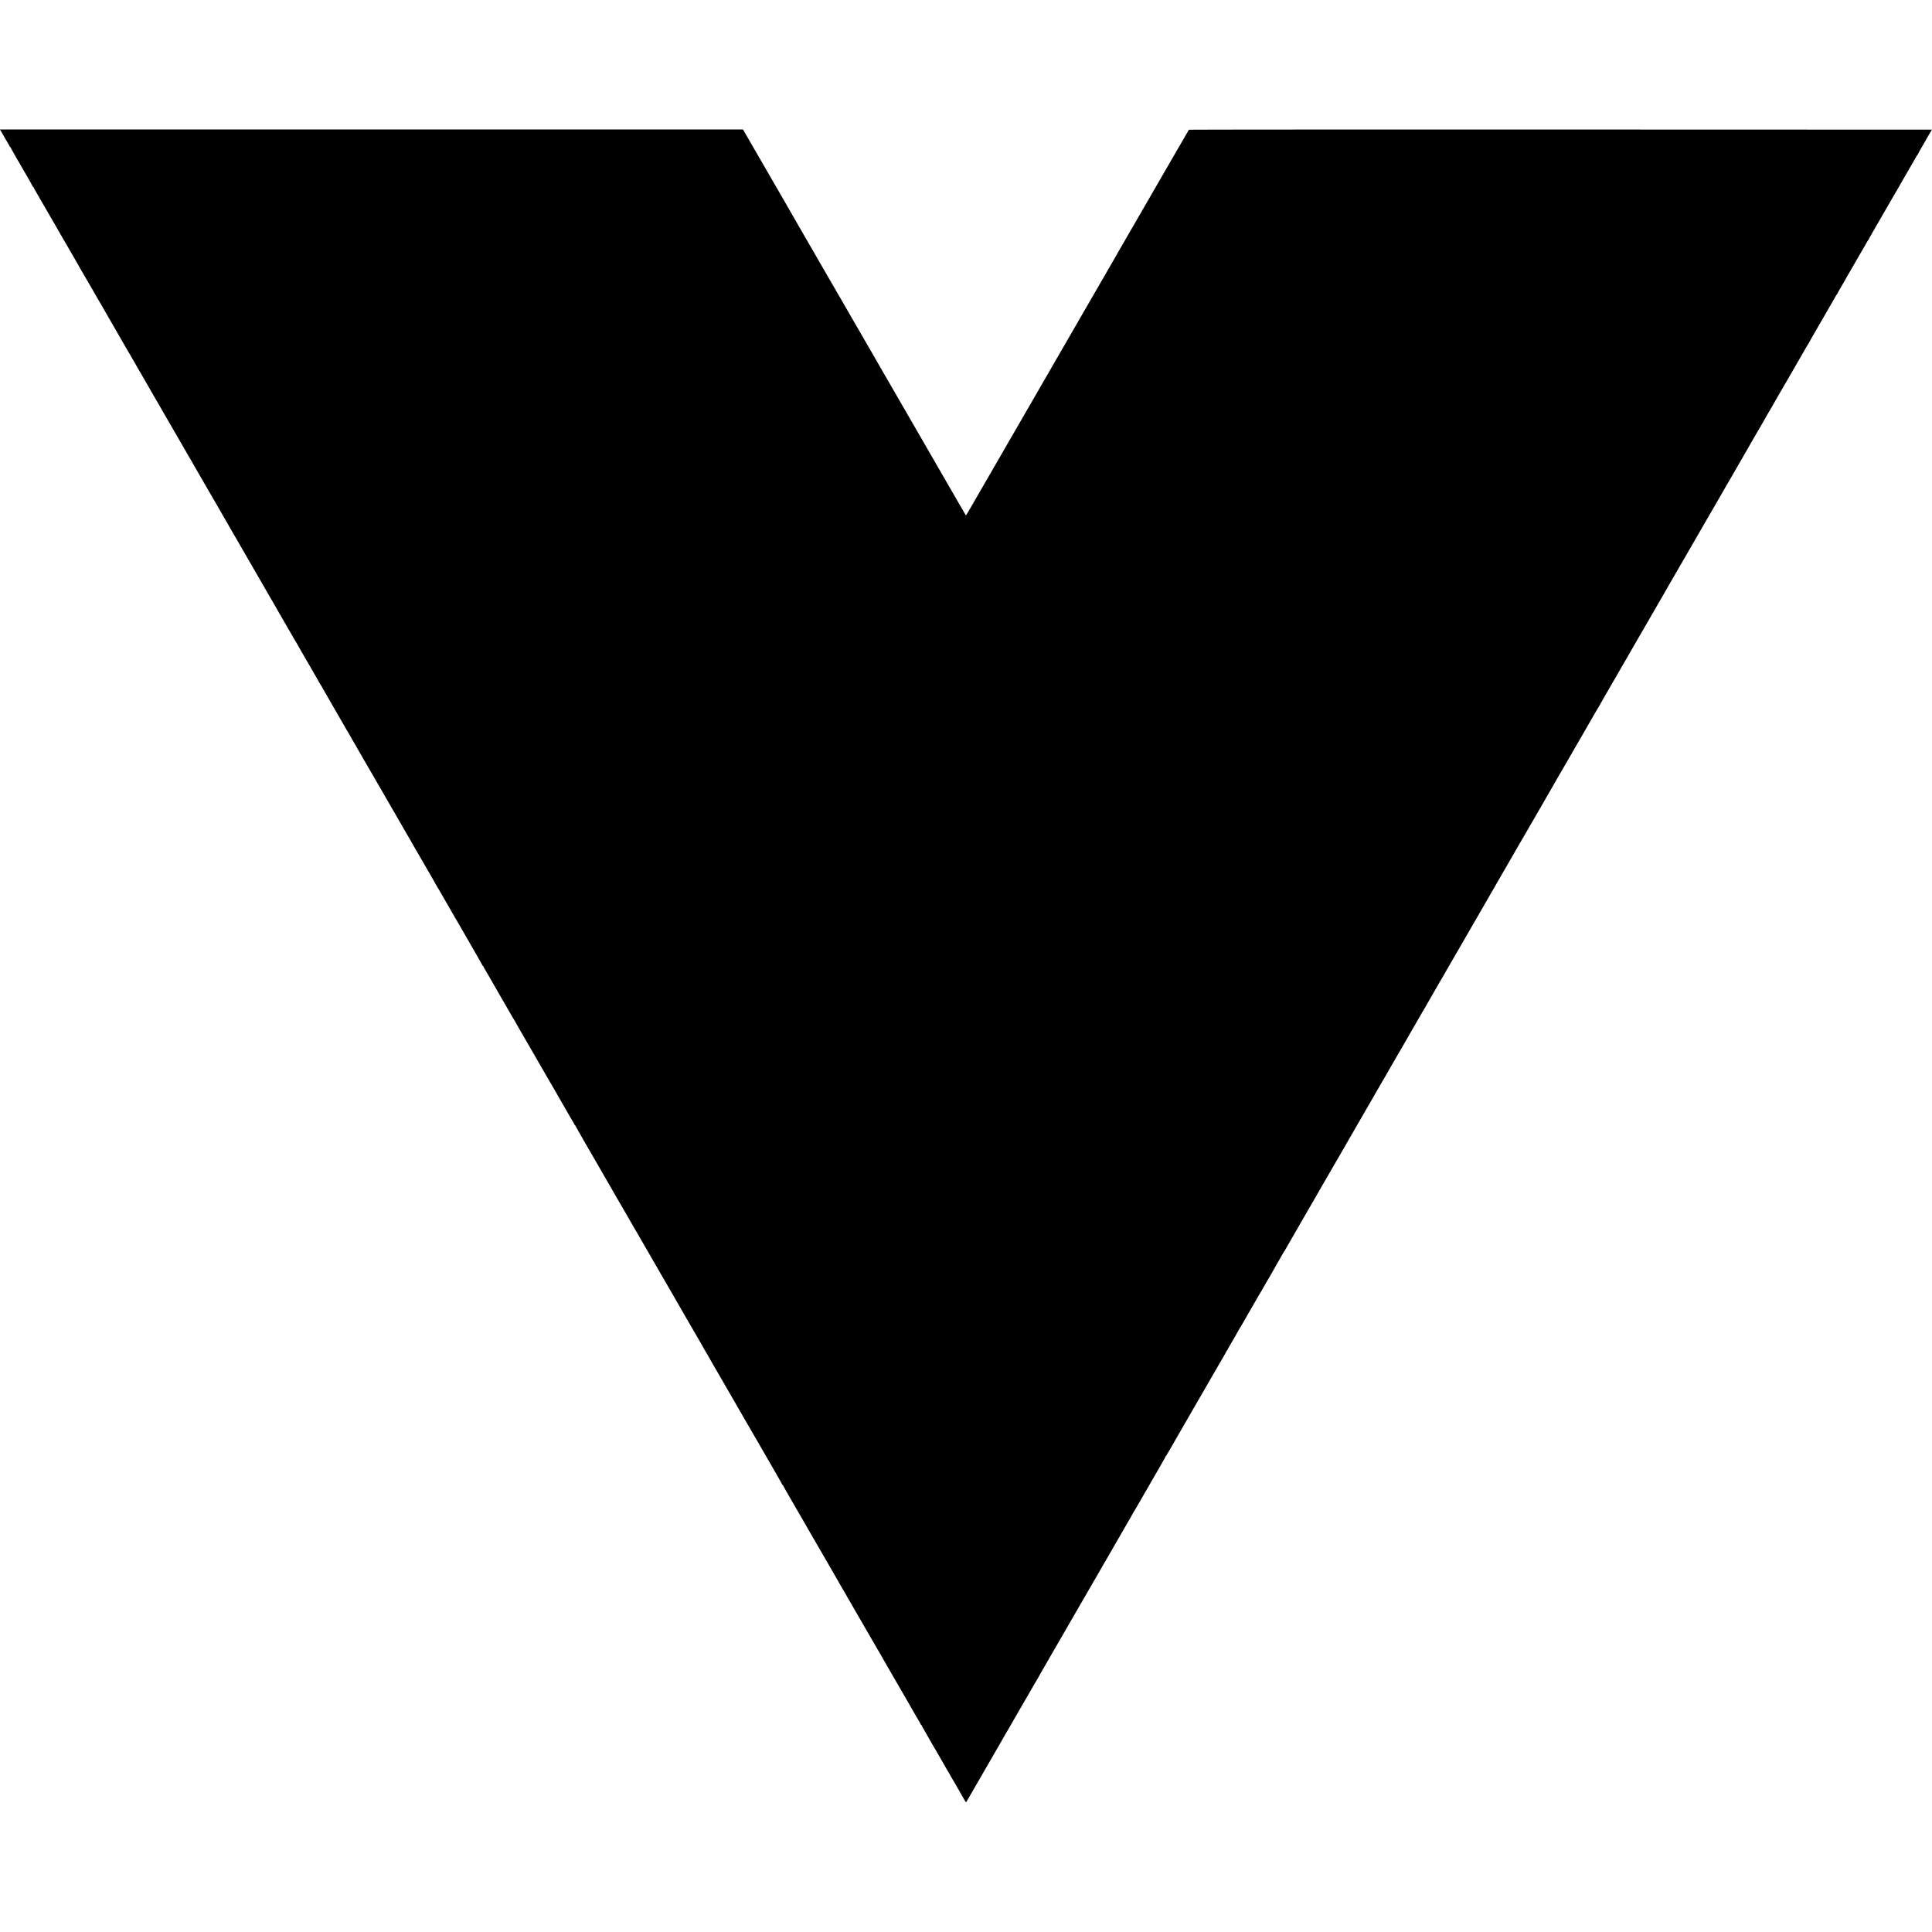
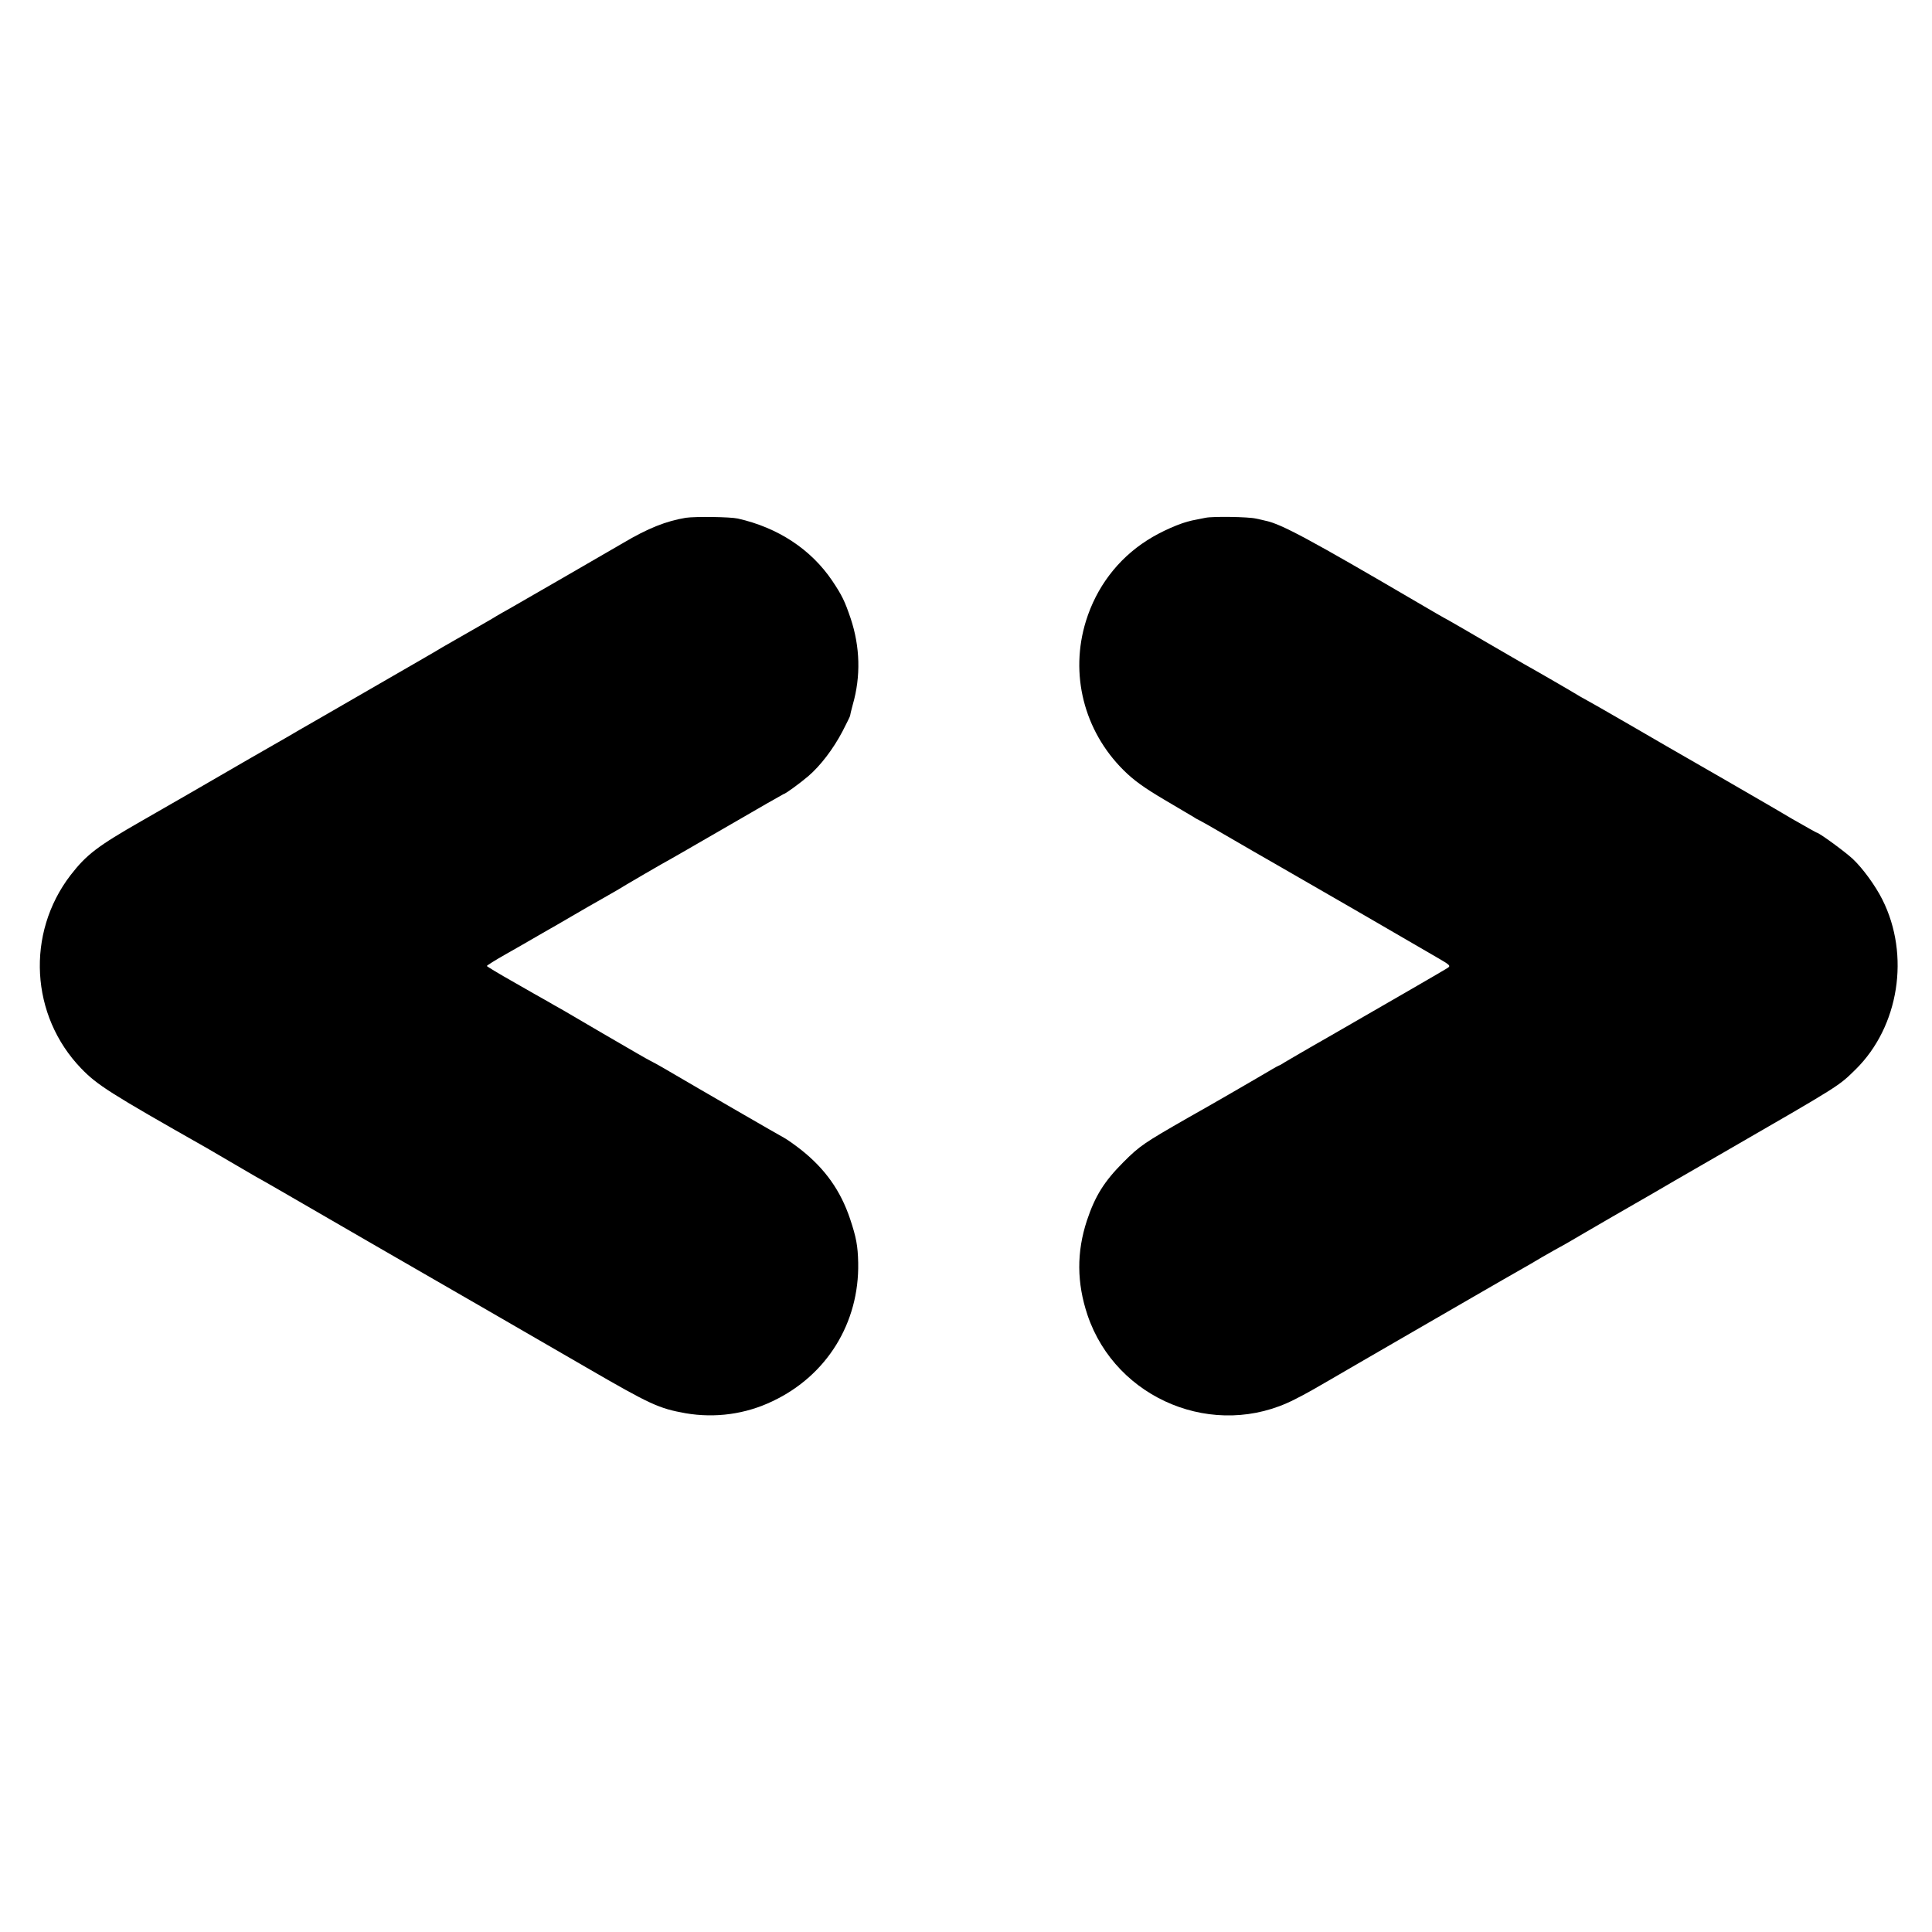
- <svg xmlns="http://www.w3.org/2000/svg" version="1.0" width="16pt" height="16pt" viewBox="0 0 16 16" preserveAspectRatio="xMidYMid meet">
-   <g transform="translate(0,16) scale(0.00032,-0.00032)" fill="#000000" stroke="none">
-     <path d="M18 46618 c45 -75 122 -207 122 -211 0 -2 25 -45 55 -95 30 -50 55 -96 55 -102 0 -5 5 -10 10 -10 6 0 10 -4 10 -9 0 -5 73 -135 161 -288 89 -153 173 -298 187 -323 14 -25 32 -57 41 -72 88 -149 187 -324 189 -335 2 -7 8 -13 13 -13 5 0 9 -4 9 -10 0 -5 46 -89 103 -187 175 -302 490 -846 507 -876 8 -16 20 -36 25 -45 28 -46 290 -498 339 -585 13 -23 74 -129 136 -236 61 -107 123 -215 137 -240 14 -25 29 -50 33 -56 5 -5 23 -37 40 -70 18 -33 38 -67 44 -75 11 -16 21 -33 63 -109 14 -25 29 -50 33 -56 4 -5 21 -35 38 -65 55 -100 261 -455 269 -465 4 -5 14 -21 20 -35 15 -29 41 -75 103 -180 24 -41 52 -88 60 -105 9 -16 57 -100 107 -185 112 -193 362 -626 380 -660 8 -14 23 -38 33 -55 11 -16 23 -37 27 -45 4 -8 26 -46 48 -85 23 -38 53 -90 67 -115 46 -81 64 -113 178 -310 62 -107 121 -210 132 -227 37 -67 56 -99 85 -148 16 -27 32 -57 36 -65 4 -8 15 -27 25 -42 9 -15 53 -89 96 -165 44 -76 177 -307 296 -513 120 -206 268 -463 330 -570 131 -227 117 -203 200 -348 36 -62 73 -125 82 -140 10 -15 21 -34 25 -42 4 -8 20 -37 36 -65 17 -27 38 -65 48 -82 49 -85 64 -111 87 -153 13 -25 28 -49 32 -55 4 -5 78 -134 165 -285 87 -151 166 -288 176 -305 10 -16 26 -43 35 -59 9 -17 125 -217 257 -445 132 -229 253 -441 270 -471 17 -30 45 -79 64 -108 18 -29 33 -54 33 -57 0 -2 20 -37 44 -77 24 -40 123 -212 221 -383 97 -170 190 -330 205 -355 16 -25 39 -65 53 -90 13 -25 81 -144 152 -265 70 -121 137 -238 150 -260 12 -22 37 -65 55 -95 18 -30 43 -73 55 -95 12 -22 48 -85 80 -140 77 -132 163 -280 190 -330 13 -22 71 -123 130 -225 59 -102 116 -199 126 -217 10 -17 29 -50 43 -72 15 -22 26 -43 26 -45 0 -2 27 -50 60 -106 33 -56 60 -103 60 -105 0 -2 55 -98 90 -155 8 -14 182 -316 239 -414 13 -22 45 -79 72 -124 27 -46 49 -86 49 -89 0 -2 14 -24 30 -48 16 -24 30 -46 30 -49 0 -5 74 -135 100 -176 5 -8 24 -42 43 -75 50 -88 58 -101 262 -455 104 -179 199 -345 213 -370 14 -25 28 -49 32 -55 4 -5 17 -26 28 -45 10 -19 62 -109 114 -200 114 -197 133 -230 170 -295 16 -27 33 -57 38 -65 17 -28 96 -165 103 -180 4 -8 16 -28 26 -45 10 -16 77 -131 148 -255 72 -124 181 -313 243 -420 62 -107 121 -209 131 -227 35 -62 323 -560 392 -678 38 -66 83 -145 100 -175 16 -30 33 -59 37 -65 4 -5 17 -27 29 -47 34 -61 56 -100 90 -156 17 -29 31 -55 31 -57 0 -2 17 -32 39 -67 21 -35 134 -229 251 -433 117 -203 235 -407 261 -451 27 -45 49 -85 49 -88 0 -4 8 -19 19 -34 15 -21 200 -341 309 -533 10 -19 33 -58 51 -87 17 -29 31 -54 31 -56 0 -2 25 -44 55 -94 30 -50 55 -95 55 -98 0 -4 6 -15 14 -23 7 -9 27 -41 43 -71 17 -30 170 -297 342 -594 171 -296 311 -542 311 -547 0 -5 5 -9 10 -9 6 0 10 -4 10 -10 0 -5 22 -47 49 -92 27 -46 58 -99 68 -118 24 -43 81 -140 93 -160 5 -8 66 -114 135 -235 69 -121 130 -227 135 -235 12 -21 259 -447 283 -490 10 -19 28 -47 38 -62 11 -14 19 -29 19 -32 0 -3 37 -69 83 -148 99 -170 305 -526 337 -583 13 -22 31 -53 41 -70 11 -16 22 -37 26 -45 7 -14 82 -146 103 -180 14 -24 181 -311 205 -355 13 -22 46 -80 75 -130 29 -49 64 -110 78 -135 14 -25 51 -88 82 -140 31 -52 59 -102 63 -110 4 -8 18 -33 31 -55 205 -353 284 -489 309 -535 17 -30 45 -78 62 -106 18 -28 36 -60 39 -72 4 -12 12 -22 17 -22 5 0 9 -4 9 -10 0 -5 109 -197 241 -427 133 -230 250 -431 259 -448 51 -90 222 -385 280 -485 37 -63 78 -135 92 -160 14 -25 67 -117 118 -205 51 -88 101 -175 111 -193 34 -58 55 -95 149 -257 51 -88 101 -173 110 -190 9 -16 76 -131 147 -255 72 -124 140 -241 151 -260 61 -108 281 -489 355 -615 38 -66 77 -133 87 -150 35 -63 91 -161 100 -175 14 -23 99 -169 128 -220 54 -97 135 -235 142 -245 4 -5 20 -32 35 -60 26 -48 238 -416 276 -480 10 -16 26 -46 37 -65 30 -53 382 -661 403 -695 10 -16 22 -37 26 -45 4 -8 26 -48 50 -88 24 -41 43 -75 43 -77 0 -2 22 -40 50 -85 27 -45 50 -84 50 -86 0 -3 38 -69 83 -147 84 -142 302 -520 340 -587 10 -19 34 -60 52 -90 18 -30 44 -75 57 -100 14 -25 45 -79 70 -120 25 -41 56 -96 70 -121 14 -25 77 -133 138 -240 62 -107 122 -210 132 -229 25 -43 310 -535 337 -581 11 -19 26 -45 34 -59 17 -32 238 -414 266 -460 11 -19 24 -41 28 -49 3 -7 75 -133 160 -278 84 -146 153 -269 153 -274 0 -5 5 -9 10 -9 6 0 10 -4 10 -10 0 -5 82 -150 181 -322 182 -314 201 -346 240 -415 12 -21 80 -139 152 -263 71 -124 141 -245 155 -270 14 -25 28 -49 32 -55 6 -8 145 -248 220 -380 37 -66 209 -362 229 -395 11 -19 24 -42 28 -49 4 -8 67 -118 140 -243 73 -125 133 -230 133 -233 0 -2 15 -28 33 -57 19 -29 47 -78 64 -108 17 -30 53 -93 79 -139 53 -90 82 -141 157 -272 82 -142 115 -199 381 -659 142 -245 268 -463 281 -485 12 -22 71 -125 132 -230 60 -104 172 -298 248 -430 76 -132 146 -253 156 -270 11 -16 22 -36 26 -44 3 -8 30 -54 60 -103 29 -49 53 -91 53 -93 0 -3 18 -34 40 -70 22 -36 40 -67 40 -69 0 -2 37 -66 81 -142 45 -77 98 -168 119 -204 20 -36 47 -81 58 -100 12 -19 27 -47 33 -62 6 -16 15 -28 20 -28 5 0 9 -4 9 -9 0 -6 63 -118 140 -251 77 -133 140 -243 140 -245 0 -2 18 -33 41 -70 22 -37 49 -83 60 -101 10 -19 29 -51 40 -71 25 -45 109 -189 126 -218 7 -11 17 -29 22 -40 6 -11 22 -38 35 -60 14 -22 37 -62 52 -90 14 -27 35 -62 45 -77 11 -14 19 -29 19 -32 0 -3 18 -35 40 -71 22 -36 40 -67 40 -69 0 -2 19 -35 42 -72 23 -38 55 -94 72 -124 26 -47 139 -244 171 -298 6 -9 21 -36 34 -60 28 -48 37 -51 51 -19 6 12 19 36 29 52 10 17 27 46 38 65 11 19 104 181 208 360 103 179 199 345 213 370 14 25 42 74 64 109 21 34 38 65 38 67 0 2 18 33 40 69 22 36 40 67 40 69 0 3 177 310 199 346 16 26 136 234 140 244 2 5 25 44 52 88 27 44 49 81 49 84 0 2 18 34 40 70 22 36 40 67 40 69 0 2 20 36 43 77 35 58 169 289 297 513 9 17 50 86 90 155 40 69 86 150 103 180 16 30 35 62 41 70 6 8 16 24 22 35 35 64 72 129 167 293 59 100 116 199 127 220 11 20 30 53 41 72 43 72 1070 1850 1121 1940 14 25 65 113 113 195 48 83 96 166 107 185 10 19 28 50 38 68 11 18 73 124 137 235 64 111 175 303 246 427 71 124 173 299 225 390 52 91 116 202 143 248 27 45 49 85 49 89 0 4 6 14 14 22 7 9 28 43 46 76 26 47 251 436 378 655 11 19 29 51 40 70 11 19 101 176 201 348 99 172 181 317 181 323 0 5 5 9 10 9 6 0 10 5 10 11 0 6 8 23 18 37 11 15 32 52 49 82 16 30 130 228 253 440 122 212 234 405 248 430 13 25 39 70 57 100 39 65 69 117 130 225 25 44 50 87 55 95 12 19 78 134 220 380 61 107 129 224 150 260 161 277 222 382 246 425 15 28 47 83 71 123 24 41 43 78 43 83 0 5 4 9 8 9 4 0 13 12 19 28 7 15 23 45 36 67 66 110 277 478 277 483 0 3 6 13 14 21 7 9 27 41 43 71 17 30 45 80 63 110 34 57 375 649 394 685 6 11 16 27 22 35 6 8 26 42 44 75 18 33 41 74 51 90 10 17 24 41 32 55 54 97 72 128 88 152 11 14 19 28 19 30 0 3 79 141 175 308 96 167 175 305 175 308 0 3 6 13 14 21 7 9 26 39 41 66 33 60 276 483 338 587 24 40 46 80 50 88 4 8 13 24 20 35 14 23 95 163 125 215 11 19 52 91 92 160 40 69 80 139 90 155 9 17 103 179 207 360 105 182 200 346 211 365 103 181 463 802 489 845 7 11 15 27 19 35 4 8 29 51 55 95 64 110 828 1433 848 1470 9 17 24 41 33 55 9 14 29 48 45 77 15 28 52 93 82 145 30 51 62 107 71 123 17 30 231 398 400 690 51 88 103 179 115 202 12 23 26 48 32 55 6 7 24 38 40 68 17 30 61 107 98 170 37 63 84 144 103 180 19 36 41 72 48 81 8 8 14 18 14 21 0 4 27 51 59 106 32 55 72 124 89 154 16 29 71 125 122 213 51 88 104 180 118 205 13 25 28 50 32 55 4 6 17 26 28 45 11 19 45 80 77 135 31 55 66 116 77 135 11 19 88 152 171 295 401 694 620 1072 650 1125 11 19 87 152 170 295 83 143 158 273 166 288 9 16 21 36 26 45 6 9 31 52 55 96 25 43 54 94 66 115 11 20 95 164 186 321 91 157 173 299 182 315 9 17 26 46 37 65 12 19 66 114 121 210 56 96 108 186 117 200 8 14 24 40 34 59 24 45 383 664 412 713 5 9 17 29 26 45 15 28 120 210 241 419 36 61 68 117 72 125 4 8 12 23 19 34 35 57 245 420 262 453 11 20 35 61 53 90 17 29 32 54 32 56 0 3 28 51 62 108 33 57 70 119 80 138 10 19 23 42 28 50 5 8 32 53 59 100 27 47 149 258 271 470 122 212 234 405 248 430 30 53 62 108 80 135 6 11 15 27 19 35 4 8 85 150 181 315 96 165 187 323 202 350 31 56 116 202 130 225 5 8 25 42 43 75 19 33 92 159 162 280 149 257 157 271 202 350 19 33 38 67 43 75 9 14 228 392 275 475 12 22 55 96 95 165 40 69 80 139 90 155 24 42 202 350 221 383 9 15 27 47 41 72 14 25 75 131 136 236 61 106 121 210 134 232 99 172 271 470 279 482 5 8 23 40 40 70 18 30 81 141 142 245 60 105 121 210 135 235 14 25 71 124 127 220 56 96 143 247 194 335 51 88 96 167 102 175 14 24 180 311 204 355 23 43 340 590 356 615 5 8 50 87 101 175 171 301 517 898 582 1008 25 43 46 81 46 83 0 2 12 23 27 47 14 23 40 67 56 97 16 30 35 62 42 70 7 8 15 22 18 30 4 8 20 38 37 65 16 28 33 57 37 65 6 12 111 196 143 250 5 8 55 95 112 193 57 98 113 195 126 215 12 20 27 46 32 57 6 11 14 27 20 35 5 8 76 130 156 270 80 140 165 287 187 325 23 39 52 90 66 115 13 25 30 52 37 61 8 8 14 18 14 21 0 4 41 77 92 165 50 87 175 302 276 478 101 176 208 360 236 408 28 49 67 117 86 152 19 35 41 70 48 77 6 6 12 15 12 19 0 7 124 224 167 291 12 21 23 40 23 42 0 2 21 40 46 83 26 43 55 92 64 109 54 95 327 568 354 614 19 30 45 75 59 100 71 128 82 145 89 148 4 2 8 8 8 13 0 5 42 82 94 172 311 538 496 858 518 897 14 25 40 70 58 100 18 30 42 71 53 90 10 19 79 139 152 265 73 127 142 246 153 265 10 19 43 76 72 125 29 50 63 108 75 130 65 116 80 140 87 143 4 2 8 8 8 12 0 8 114 212 140 250 6 8 14 24 20 35 5 11 54 97 108 190 l100 170 -9611 3 c-5286 1 -9614 -1 -9618 -5 -5 -6 -419 -719 -619 -1068 -89 -155 -267 -463 -323 -560 -38 -66 -81 -140 -95 -165 -31 -56 -263 -457 -526 -910 -110 -190 -224 -388 -254 -440 -29 -52 -61 -109 -71 -125 -23 -39 -243 -420 -268 -465 -11 -19 -204 -352 -428 -740 -224 -388 -477 -826 -563 -975 -85 -148 -185 -322 -222 -385 -37 -63 -120 -207 -185 -320 -65 -113 -177 -306 -248 -430 -72 -124 -172 -297 -222 -385 -51 -88 -142 -245 -202 -350 -131 -226 -247 -427 -408 -705 -65 -113 -249 -432 -410 -710 -160 -278 -388 -673 -506 -877 -118 -205 -216 -373 -219 -373 -3 0 -52 82 -109 183 -58 100 -144 250 -192 332 -95 164 -402 696 -647 1120 -85 149 -228 396 -317 550 -212 365 -982 1700 -1008 1745 -10 19 -43 76 -72 125 -29 50 -64 110 -77 135 -14 25 -63 110 -110 190 -47 80 -96 165 -110 190 -14 25 -99 171 -188 325 -89 154 -174 300 -188 325 -13 25 -64 113 -112 195 -48 83 -140 242 -205 355 -65 113 -183 317 -263 454 -79 137 -152 264 -163 282 -50 89 -335 583 -354 614 -12 19 -34 58 -50 85 -15 28 -129 226 -253 440 -124 215 -235 408 -247 430 -12 22 -69 121 -127 220 -58 99 -226 389 -373 645 -148 256 -324 561 -392 678 -67 117 -134 232 -147 255 -13 23 -33 59 -46 80 l-22 37 -9615 0 -9615 0 20 -32z" />
+ <svg xmlns="http://www.w3.org/2000/svg" version="1.0" width="1000pt" height="1000pt" viewBox="0 0 1000 1000" preserveAspectRatio="xMidYMid meet">
+   <g transform="translate(0,1000) scale(0.1,-0.1)" fill="#000000" stroke="none">
+     <path d="M3550 7320 c-102 -17 -196 -54 -324 -130 -86 -50 -511 -296 -585 -338 -25 -14 -68 -38 -95 -55 -53 -31 -80 -46 -181 -104 -33 -19 -67 -38 -75 -43 -20 -13 -132 -77 -447 -259 -143 -83 -276 -159 -295 -170 -18 -11 -44 -26 -58 -34 -24 -13 -336 -193 -520 -300 -47 -27 -152 -87 -235 -135 -231 -132 -287 -175 -370 -282 -231 -301 -208 -727 55 -1000 83 -86 147 -127 650 -412 19 -11 76 -44 125 -73 50 -29 106 -62 125 -73 19 -10 78 -44 130 -74 201 -117 759 -439 1075 -621 182 -105 411 -238 510 -295 333 -193 375 -212 514 -237 153 -26 310 -5 451 63 280 133 448 405 442 716 -2 88 -10 131 -42 227 -49 146 -129 259 -254 358 -33 26 -73 54 -88 62 -23 12 -426 245 -617 357 -31 18 -65 37 -76 42 -25 13 -61 34 -245 141 -80 47 -172 101 -205 120 -33 18 -72 41 -86 49 -15 8 -90 51 -167 95 -78 44 -141 82 -142 85 0 3 43 30 96 60 54 30 115 66 138 79 23 13 55 32 71 41 17 9 75 43 130 75 55 32 127 74 160 92 33 19 67 38 75 43 28 18 272 160 275 160 1 0 134 77 295 170 161 94 295 170 296 170 8 0 82 54 127 92 64 55 129 140 178 233 21 41 39 77 39 80 0 3 6 29 14 58 42 146 38 299 -11 446 -31 91 -44 118 -96 196 -110 162 -280 274 -488 321 -40 9 -221 11 -269 4z" />
+     <path d="M6240 7320 c-19 -4 -51 -10 -70 -14 -59 -12 -162 -57 -233 -103 -152 -97 -262 -243 -316 -417 -85 -274 -11 -568 194 -772 53 -53 108 -92 211 -153 76 -45 146 -86 154 -91 8 -6 22 -13 30 -17 8 -4 64 -35 123 -70 60 -35 127 -74 150 -87 23 -13 98 -56 167 -96 69 -40 145 -84 170 -98 49 -28 366 -211 470 -272 36 -21 100 -58 143 -83 78 -45 78 -46 55 -60 -24 -15 -245 -143 -608 -352 -113 -64 -216 -125 -230 -133 -14 -9 -27 -17 -30 -17 -3 0 -54 -30 -115 -66 -60 -35 -220 -128 -355 -204 -229 -131 -251 -146 -335 -230 -100 -100 -147 -176 -189 -302 -54 -164 -53 -323 3 -490 148 -438 659 -647 1071 -437 69 35 74 38 325 184 88 51 216 125 285 165 69 40 213 123 320 185 107 62 215 124 240 138 25 14 77 44 115 67 39 22 77 44 85 48 8 4 31 17 50 28 19 12 121 70 225 131 105 60 197 113 205 118 25 15 175 102 375 217 608 351 590 340 680 428 224 221 283 591 138 879 -36 72 -103 164 -155 212 -40 37 -173 134 -184 134 -2 0 -59 32 -127 71 -67 40 -135 79 -152 89 -16 9 -102 59 -190 110 -88 51 -180 104 -205 118 -25 14 -151 87 -280 162 -129 75 -242 139 -250 143 -8 4 -24 13 -35 20 -46 28 -233 136 -275 159 -25 14 -112 65 -195 113 -82 48 -170 99 -195 113 -25 13 -97 55 -160 92 -560 328 -707 407 -787 424 -15 4 -39 9 -53 12 -38 9 -221 12 -260 4z" />
  </g>
</svg>
